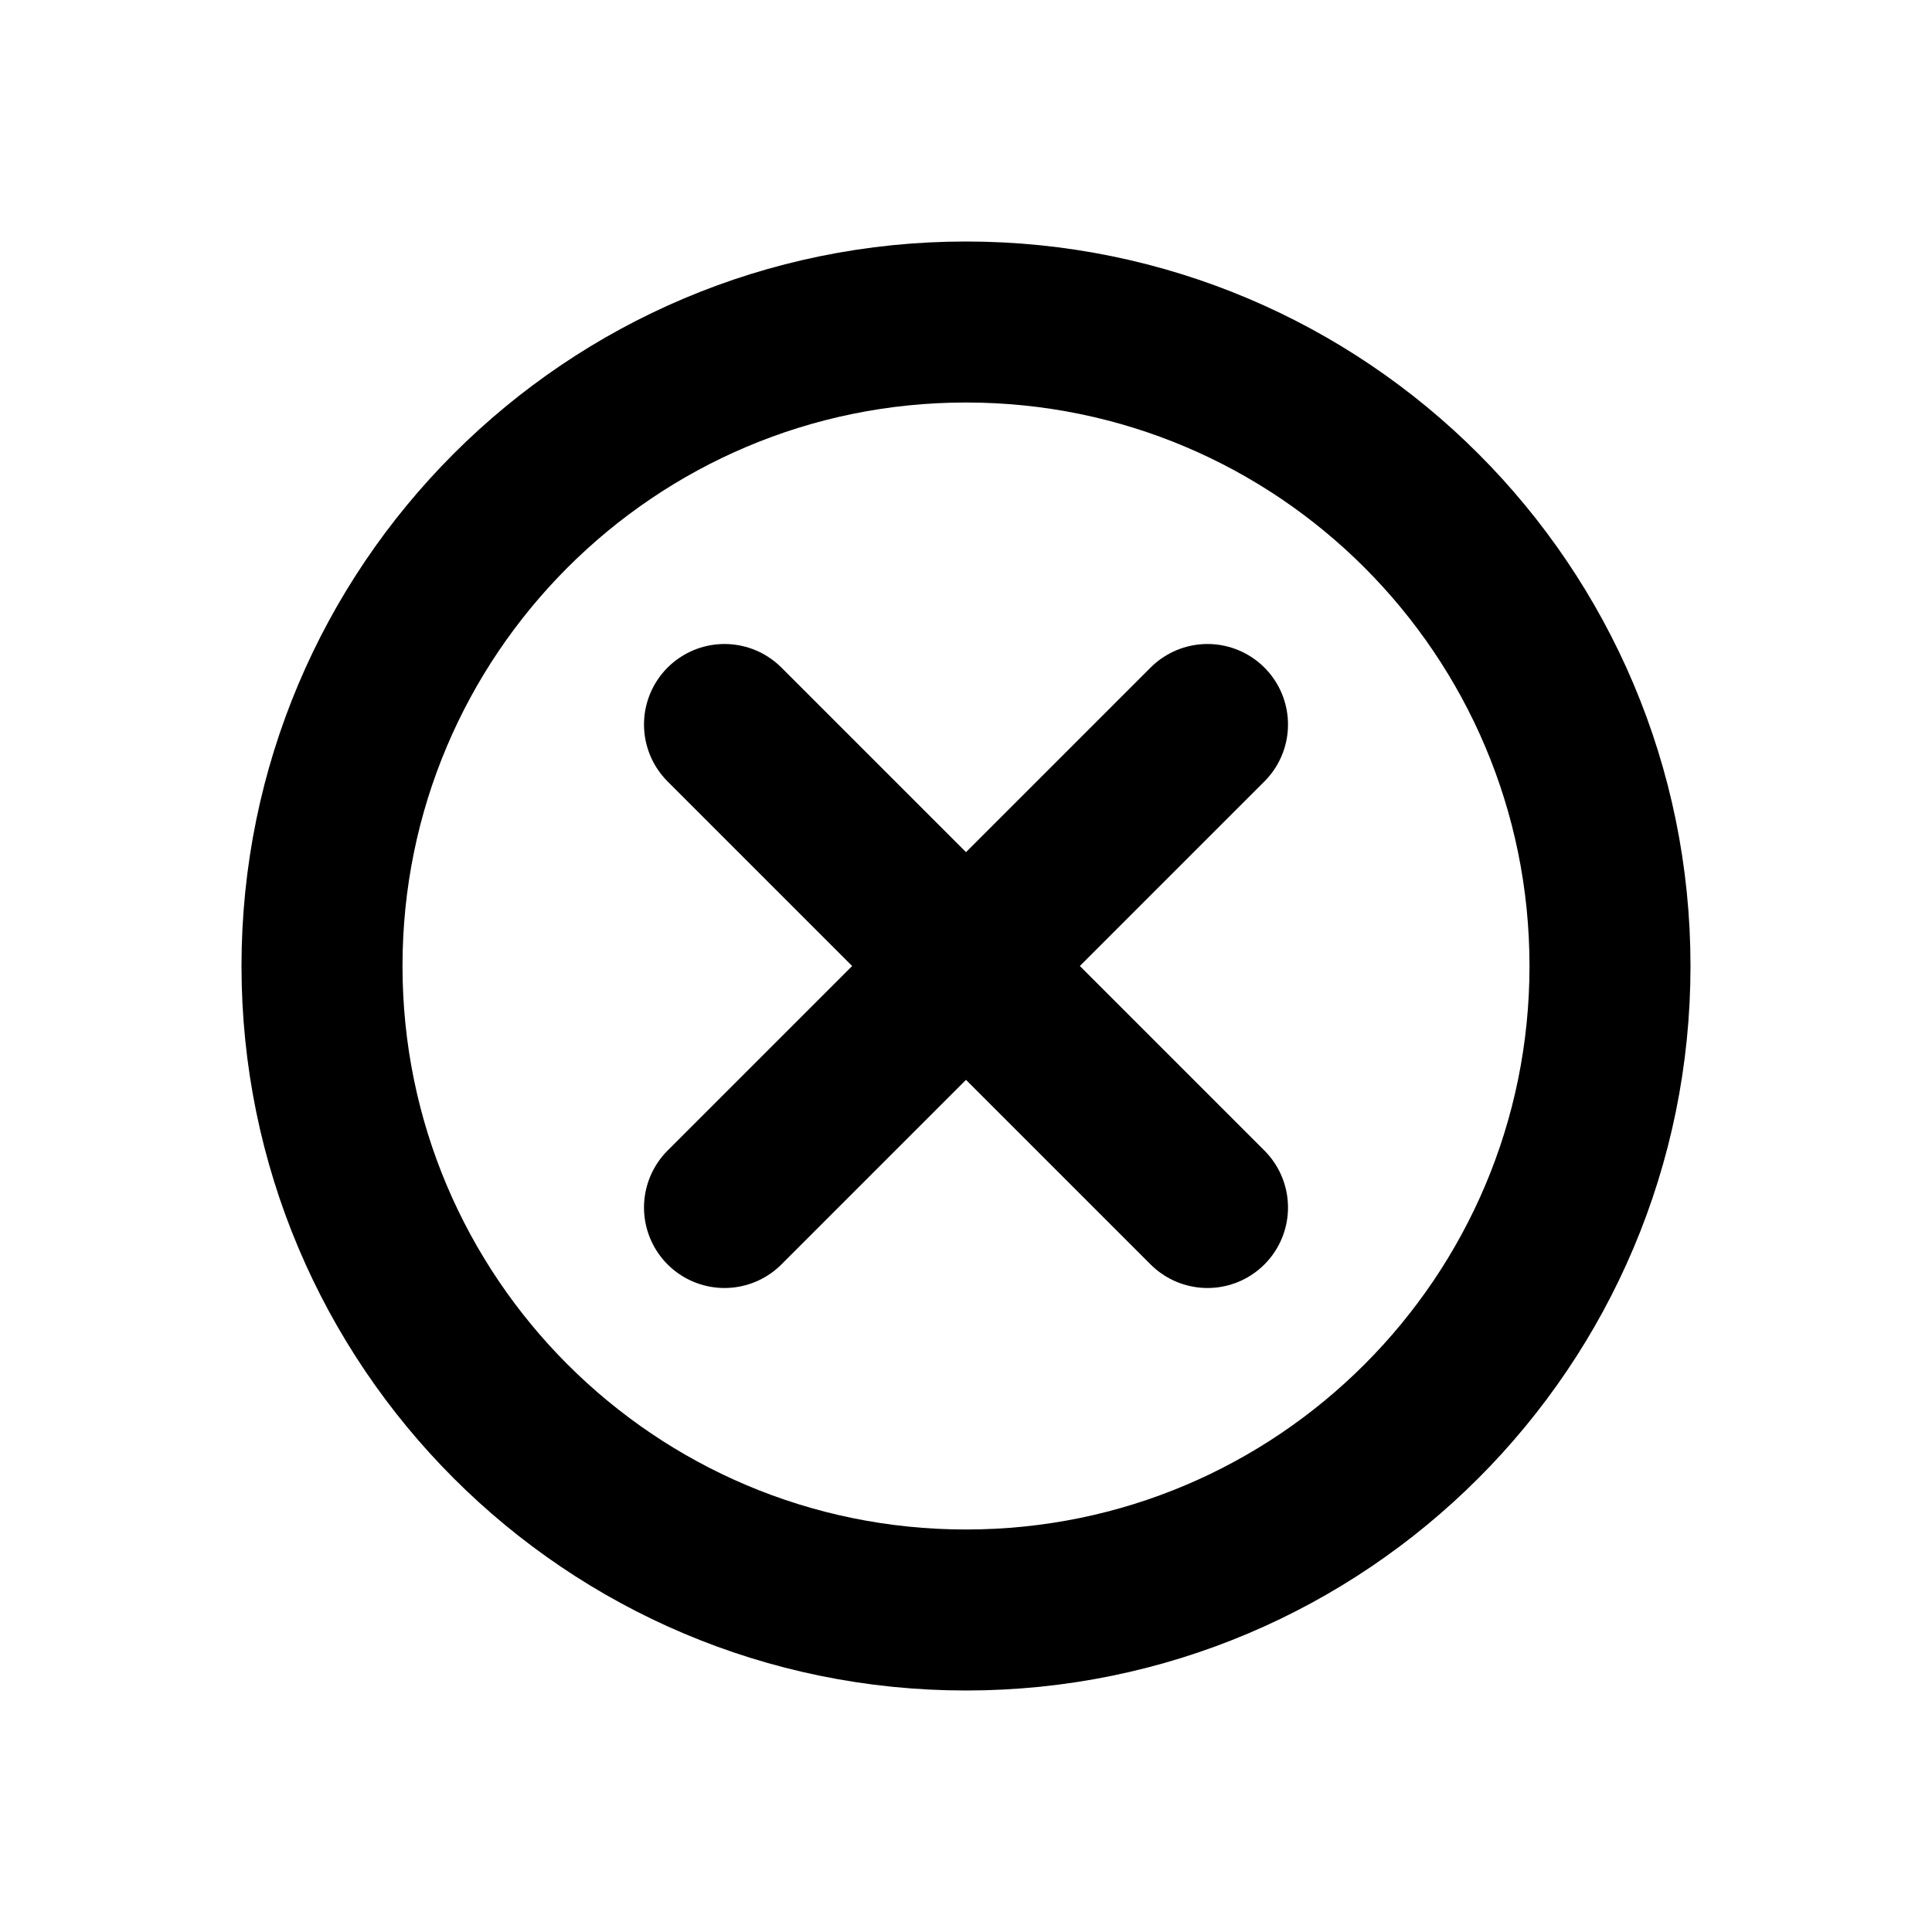
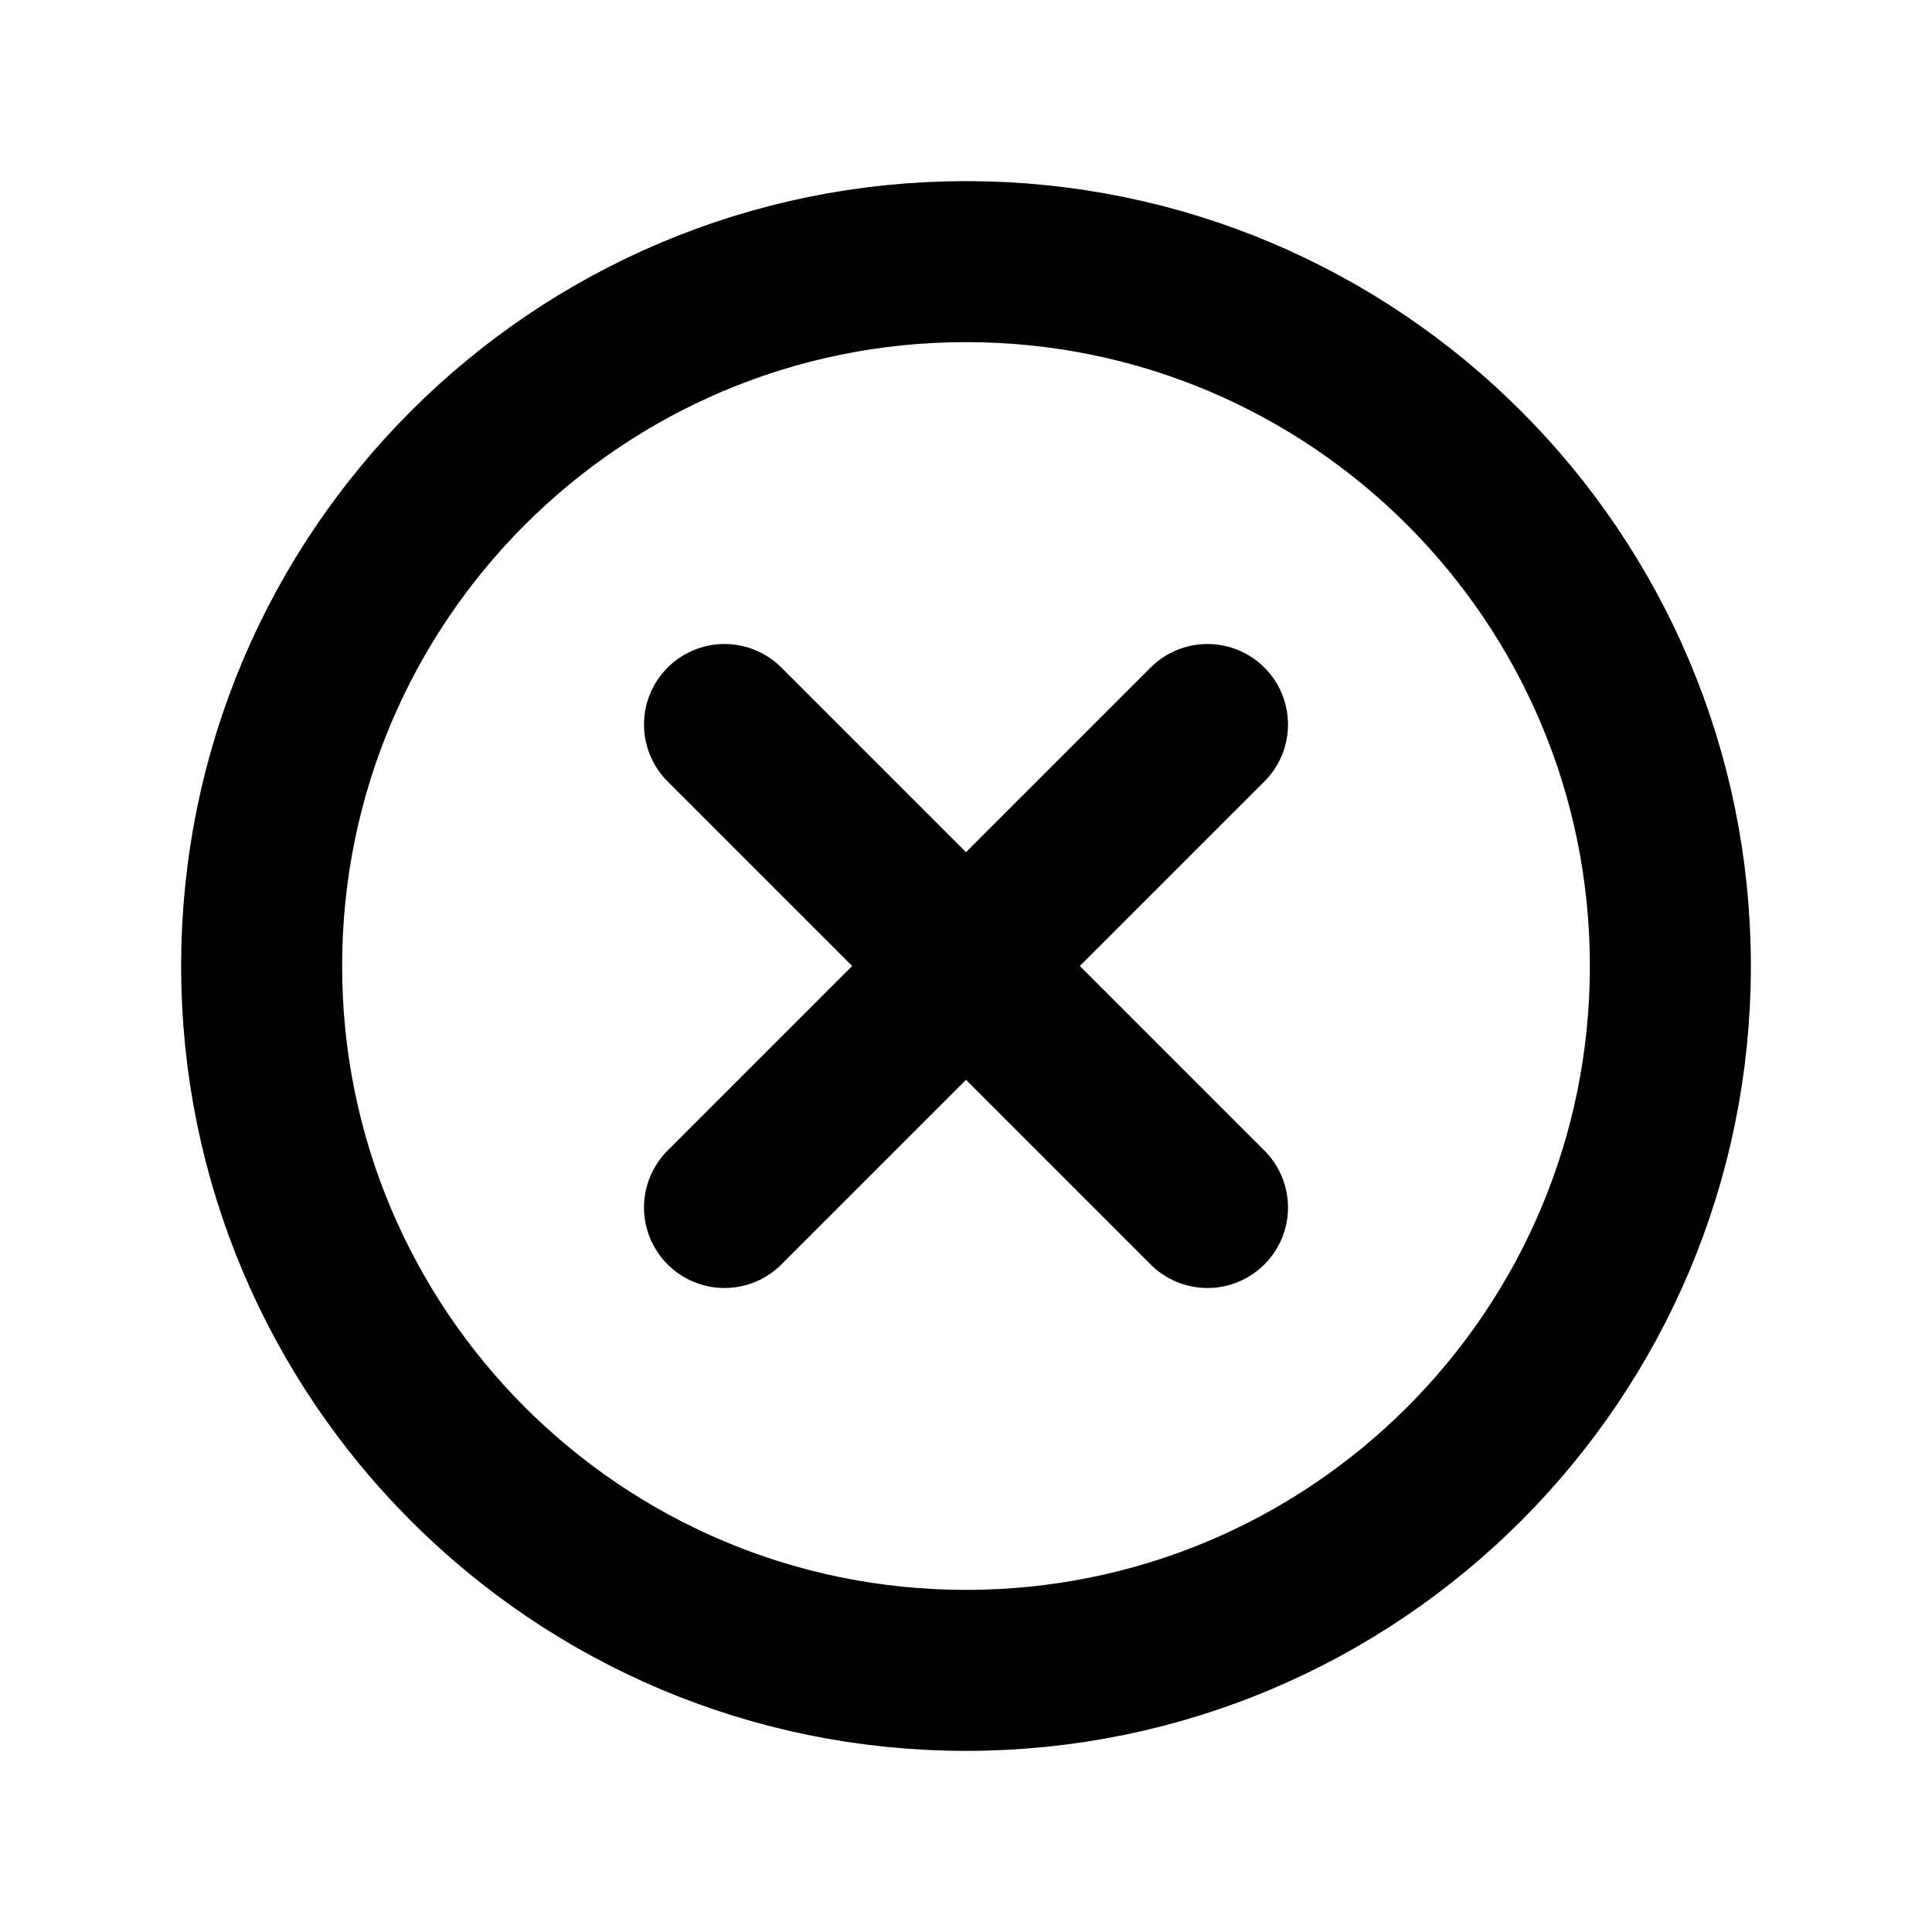
- <svg xmlns="http://www.w3.org/2000/svg" width="16" height="16" viewBox="0 0 24 24" fill="none" stroke="currentColor" stroke-width="2" stroke-linecap="round" stroke-linejoin="round" color="currentColor" role="img" aria-label="Error icon">
-   <circle cx="12" cy="12" r="8" />
-   <path d="m9 9 6 6" />
-   <path d="m15 9-6 6" />
+ <svg xmlns="http://www.w3.org/2000/svg" width="16" height="16" viewBox="0 0 24 24" fill="none" stroke="currentColor" stroke-width="2" stroke-linecap="round" stroke-linejoin="round" role="img" aria-label="Error">
+   <circle cx="12" cy="12" r="8.75" />
+   <path d="m9 9 6 6m0-6-6 6" />
</svg>
